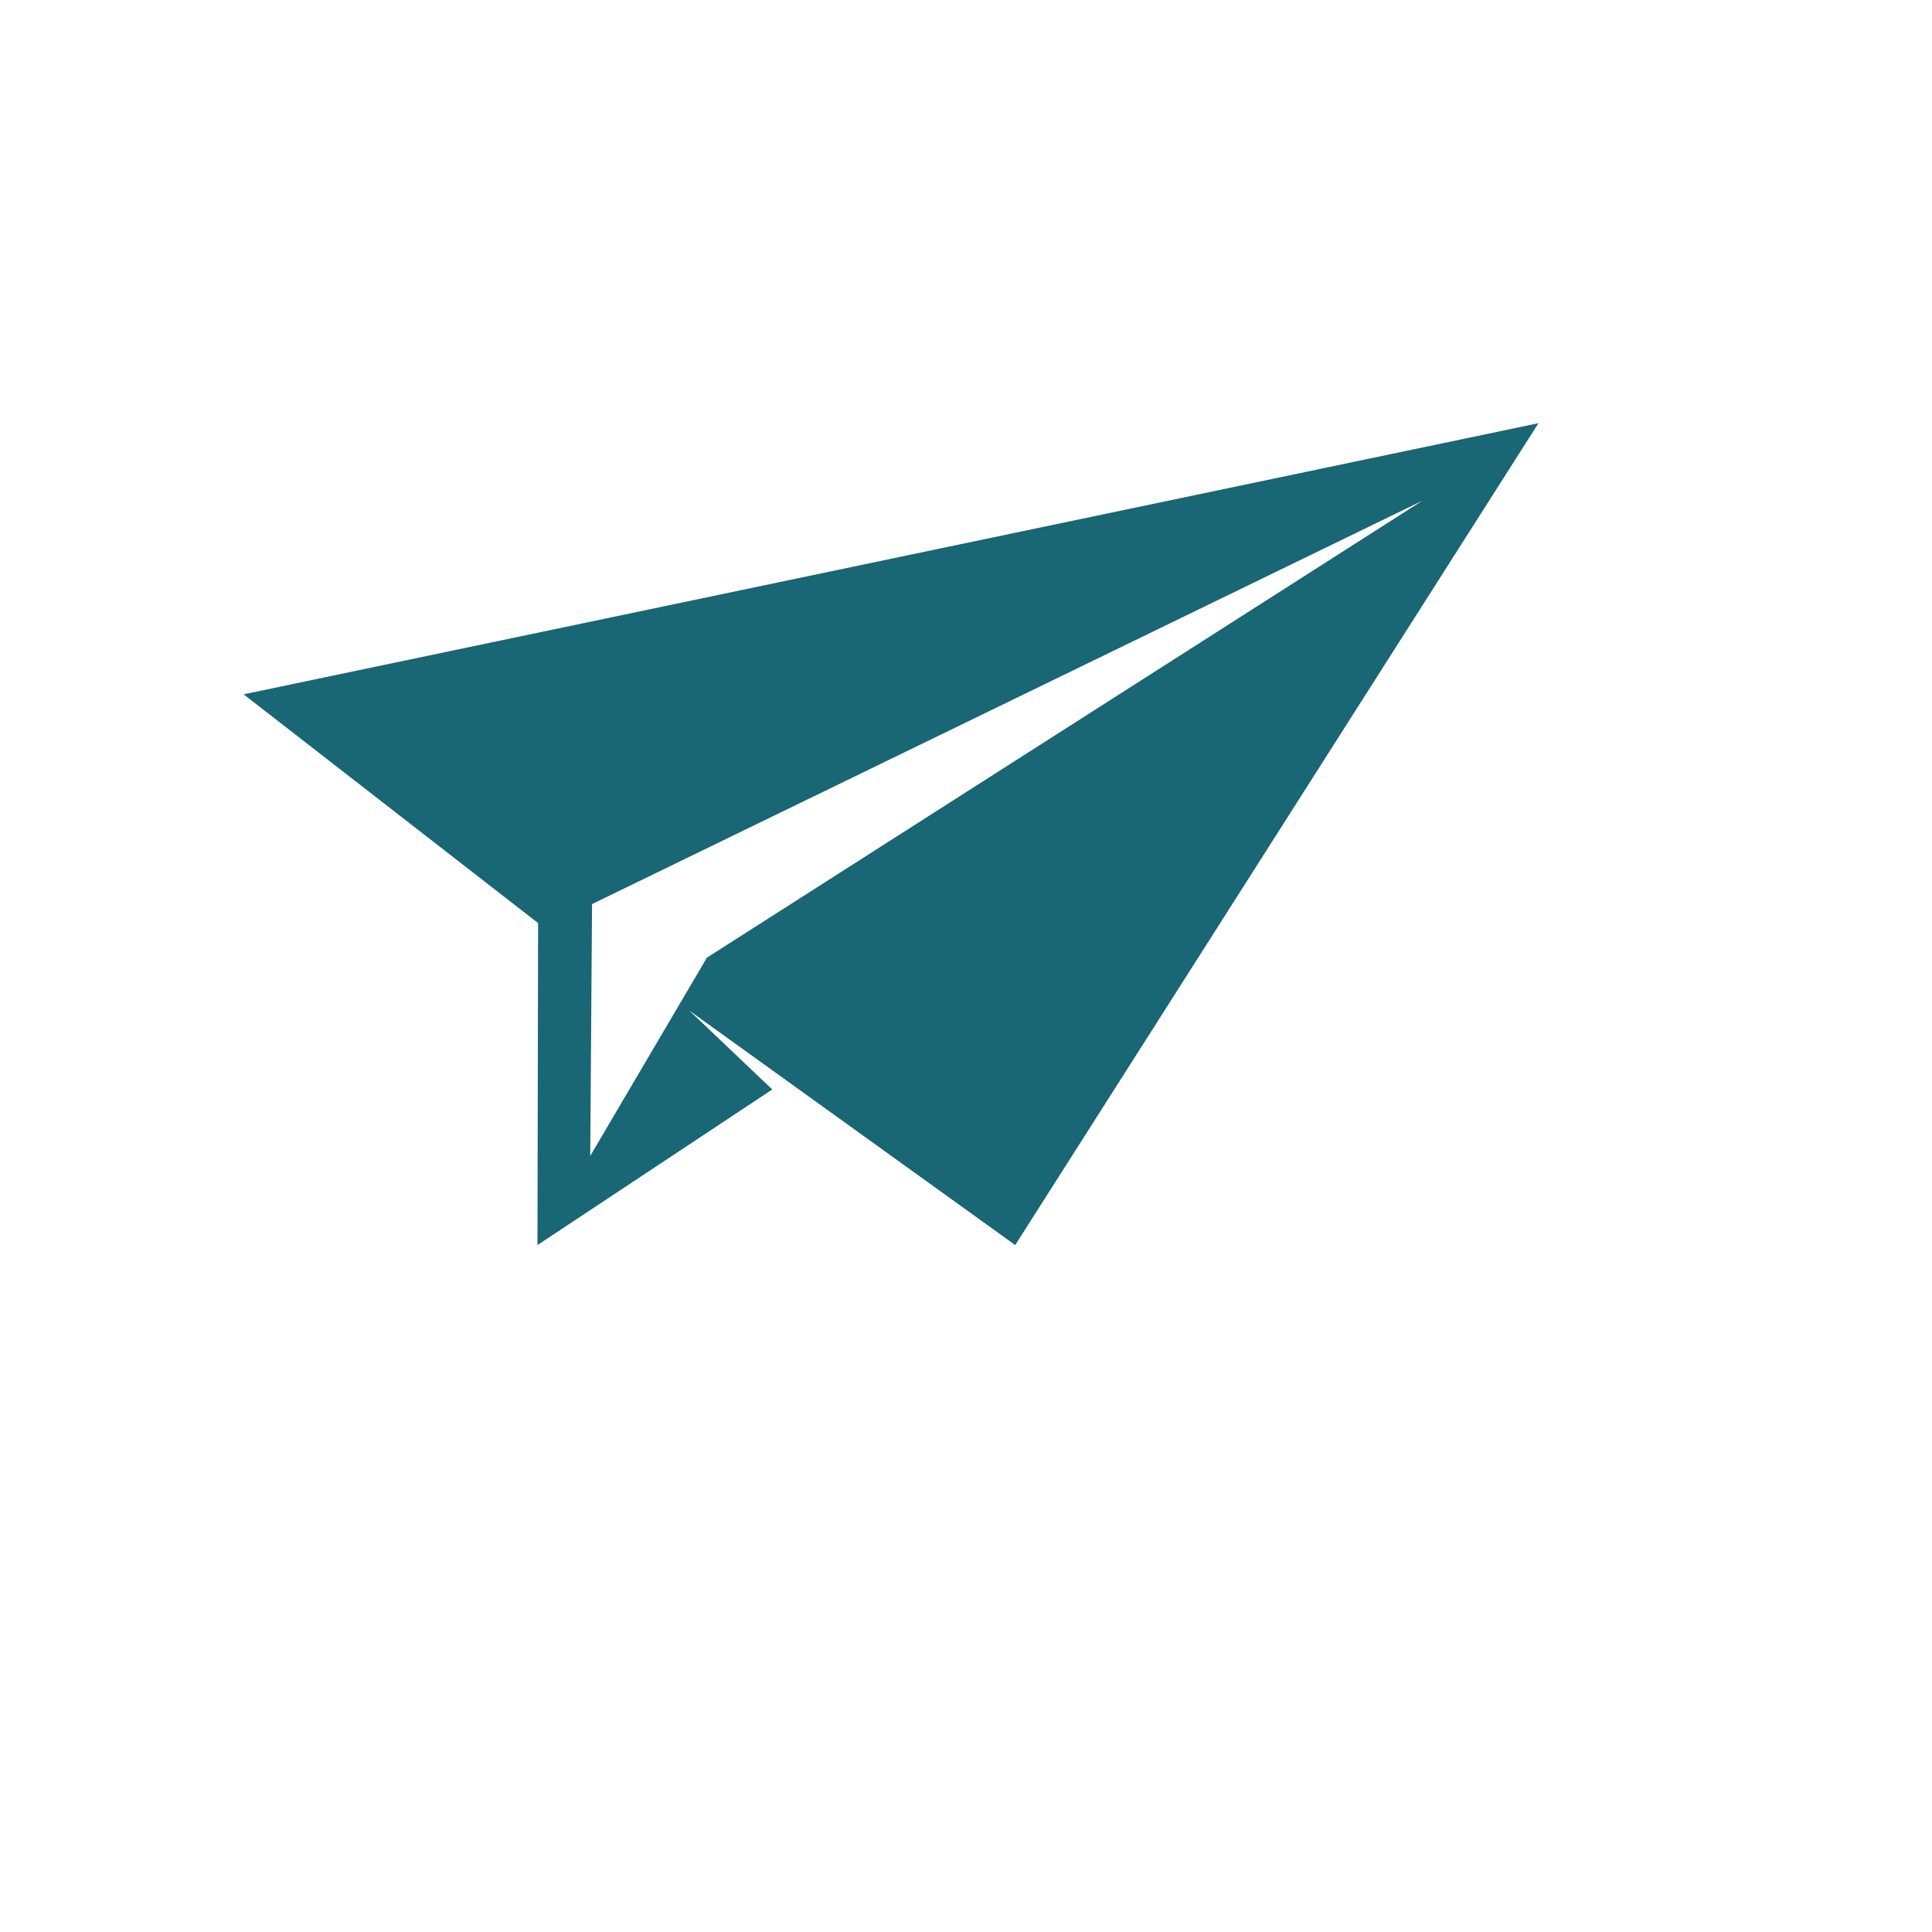
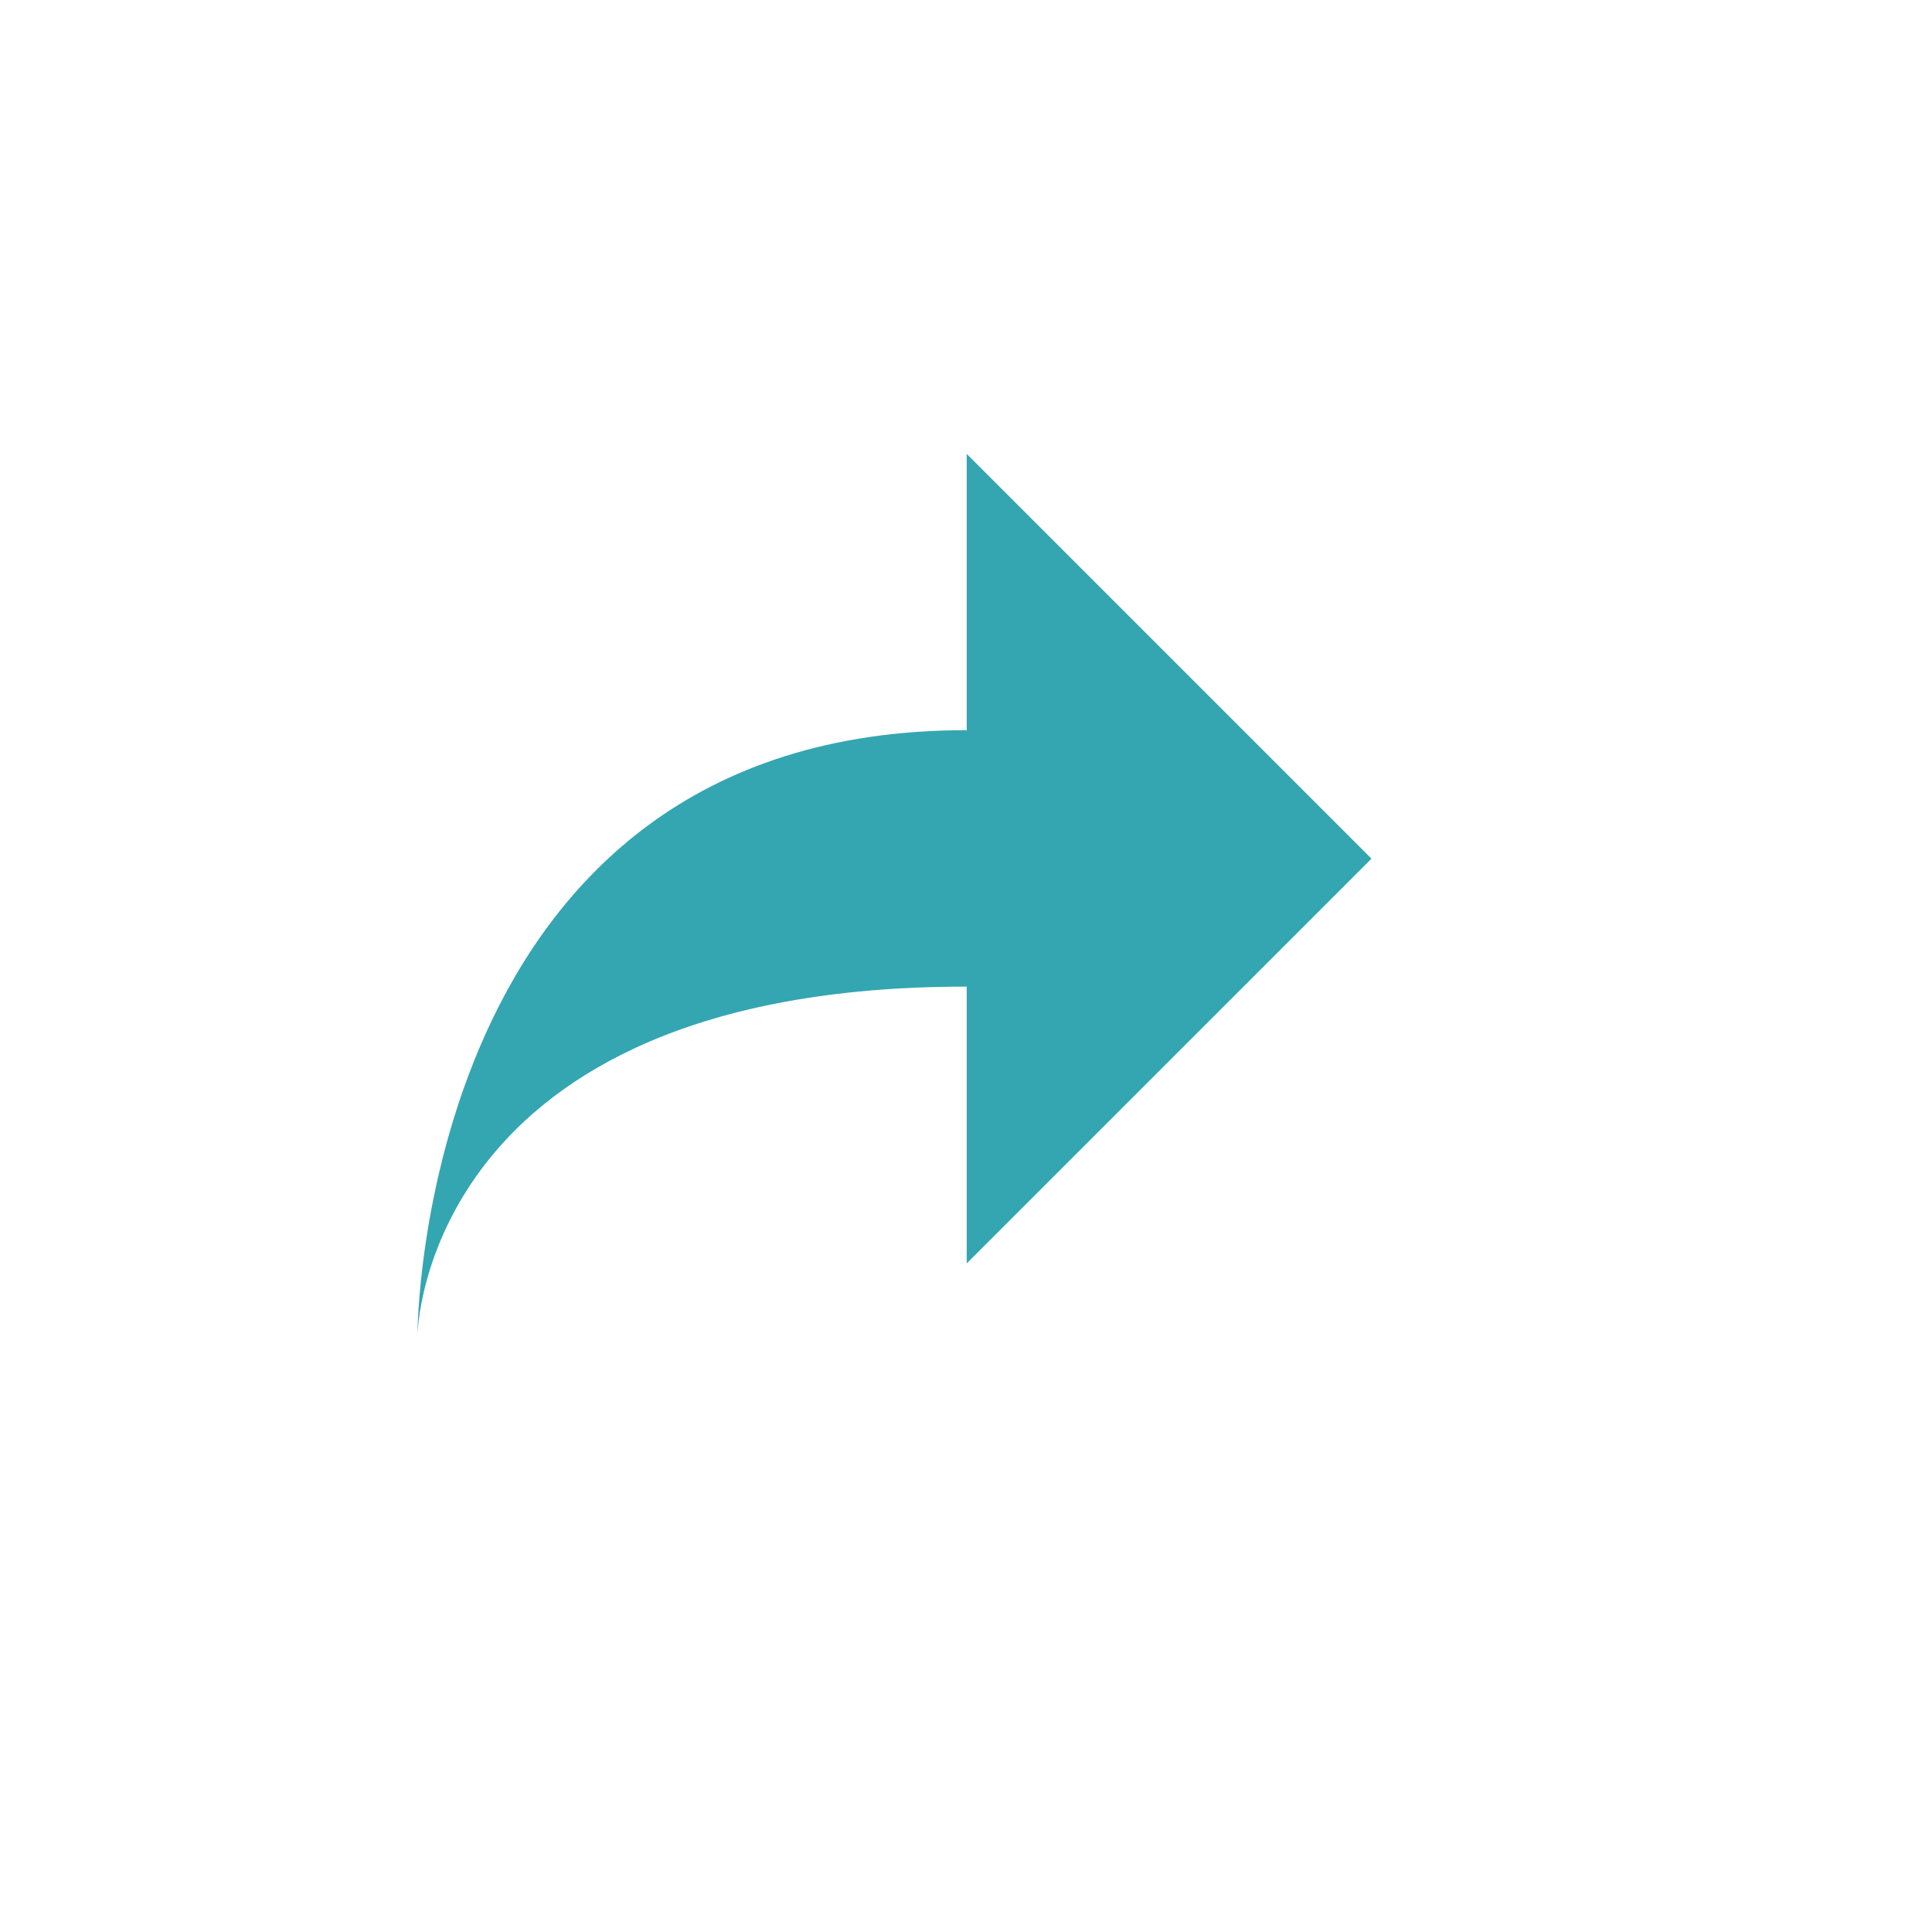
- <svg xmlns="http://www.w3.org/2000/svg" version="1.1" x="0px" y="0px" width="80px" height="80px" viewBox="5.0 -10.0 100.0 135.0" enable-background="new 0 0 100 100" xml:space="preserve">
-   <g id="Captions">
- </g>
-   <g id="Your_Icon">
-     <path fill="#196674" d="M4.523,38.516L25.1,54.501L25.056,77l16.407-10.872l-5.798-5.514L58.439,77L95,19.571L4.523,38.516z    M86.883,24.992L36.895,56.918L28.743,70.77l0.127-17.597L86.883,24.992z" />
-   </g>
+ <svg xmlns="http://www.w3.org/2000/svg" version="1.1" id="Calque_1" x="0px" y="0px" width="70px" height="70px" viewBox="5.05 -10.1 101.0 136.35" enable-background="new 0 0 101 101" xml:space="preserve">
+   <path fill="#33A6B2" d="M84.167,50.5L55.6,21.933v19.532l-0.051-0.031c-38.716,0-38.716,42.733-38.716,42.733S17.119,59.53,55.549,59.53  l0.051-0.031v19.567L84.167,50.5z" />
</svg>
